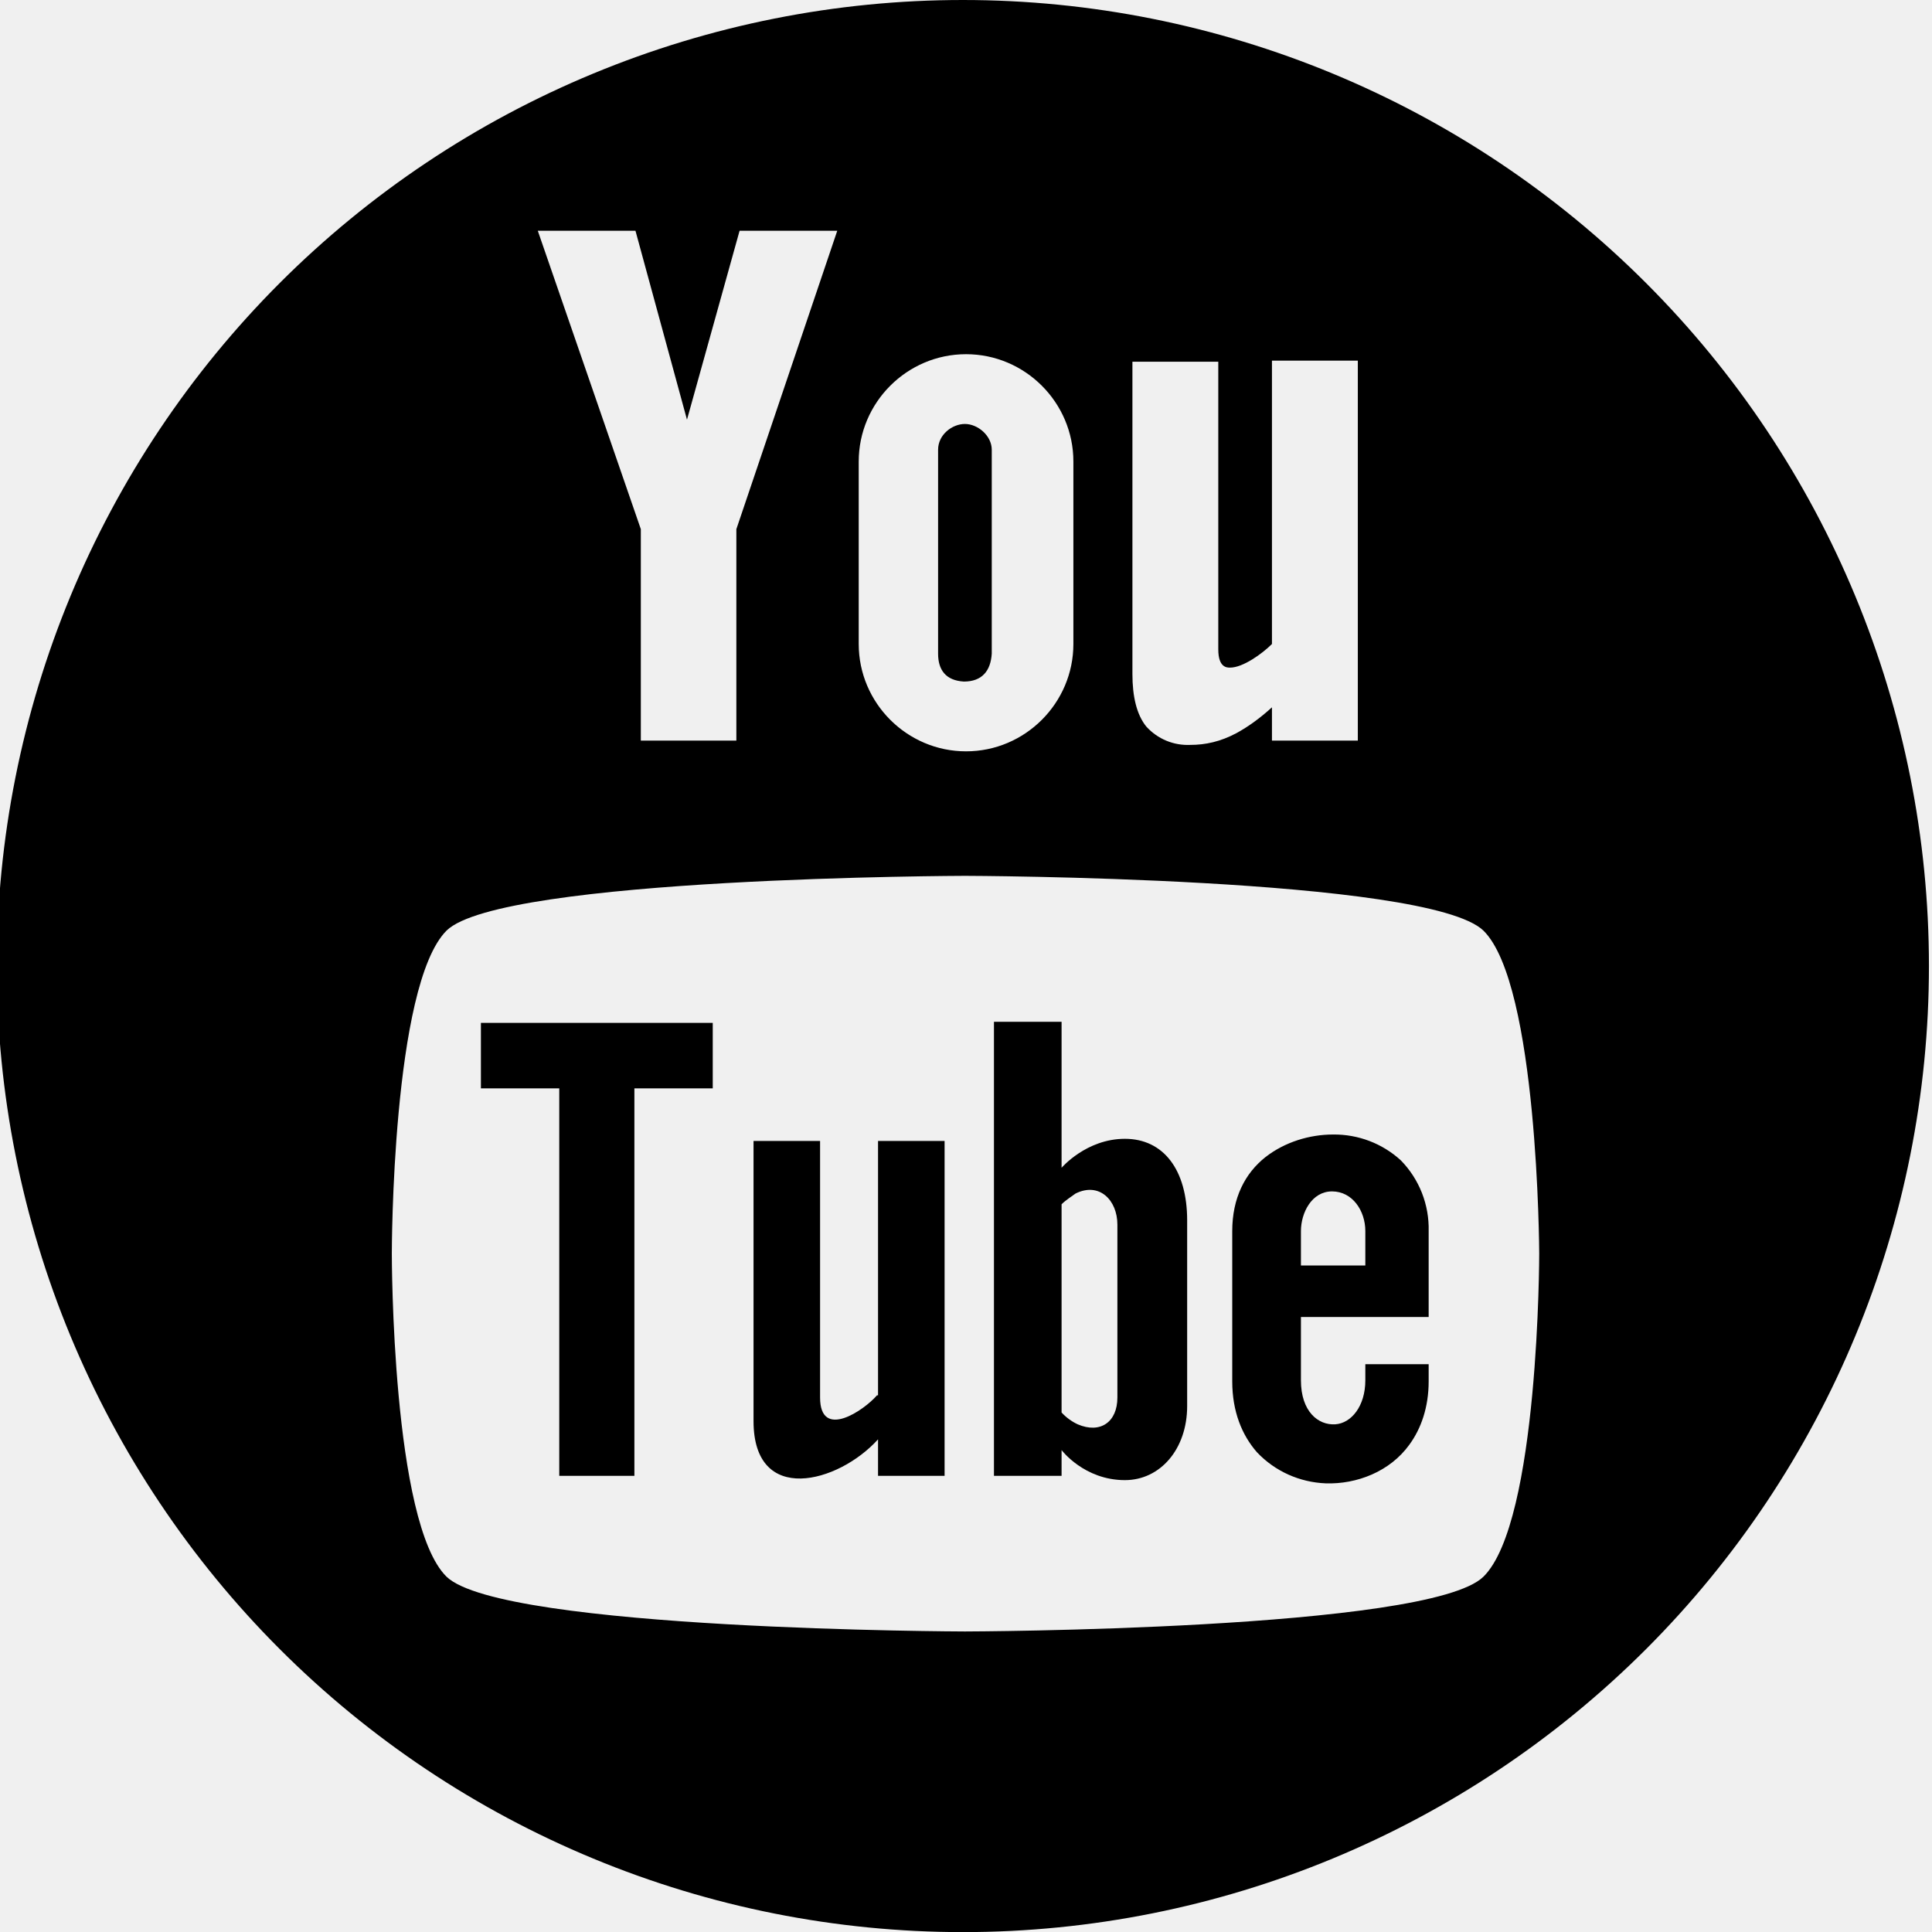
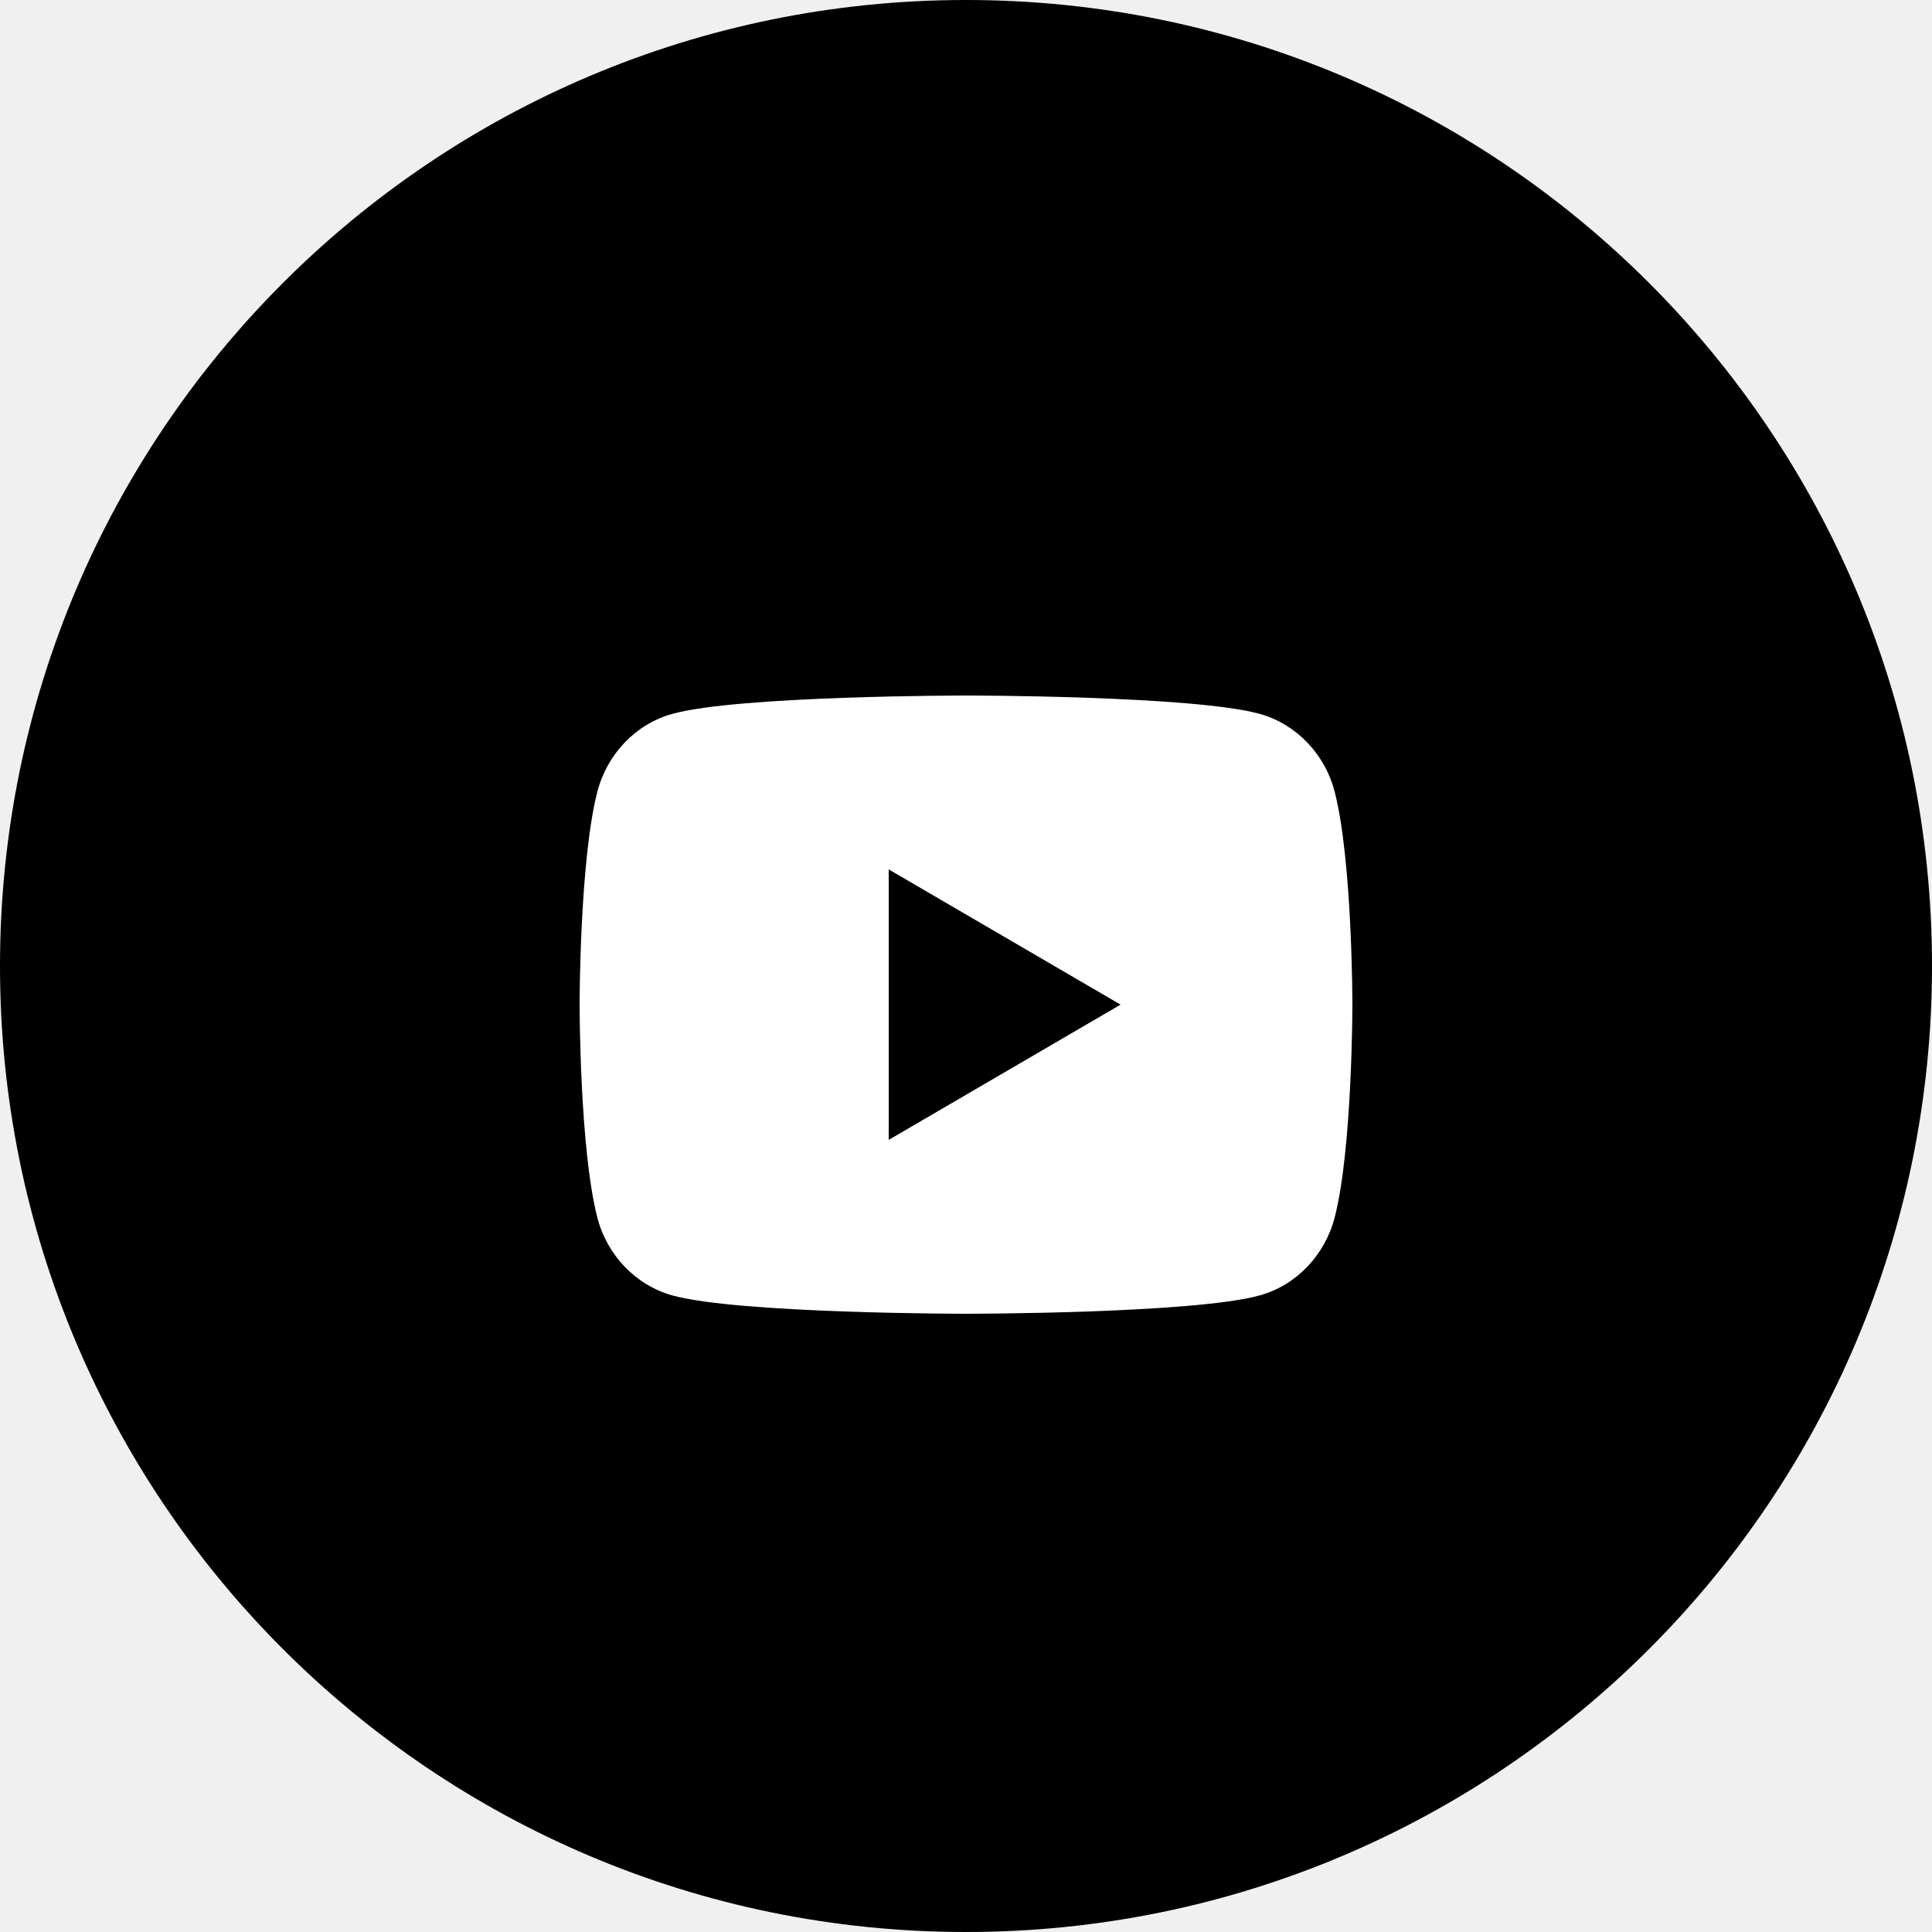
- <svg xmlns="http://www.w3.org/2000/svg" width="36" height="36" viewBox="0 0 36 36" fill="none">
-   <g clip-path="url(#clip0_1902_2023)">
-     <path d="M8.961 20.28H10.421V27.5H11.821V20.28H13.281V19.06H8.961V20.28ZM16.341 26C16.101 26.28 15.281 26.84 15.281 26.04V21.26H14.041V26.48C14.041 28.06 15.621 27.64 16.361 26.82V27.5H17.601V21.26H16.361V26H16.341ZM20.961 21.22C20.241 21.22 19.781 21.76 19.781 21.76V19.04H18.521V27.5H19.781V27.02C19.781 27.02 20.201 27.58 20.961 27.58C21.621 27.58 22.121 27 22.121 26.2V22.74C22.121 21.8 21.681 21.22 20.961 21.22ZM20.821 26.04C20.821 26.5 20.501 26.72 20.081 26.54C19.968 26.487 19.866 26.412 19.781 26.32V22.44C19.861 22.36 19.961 22.3 20.041 22.24C20.481 22.02 20.821 22.36 20.821 22.82V26.04ZM25.441 25.72C25.441 26.2 25.181 26.52 24.881 26.54C24.561 26.56 24.241 26.3 24.241 25.72V24.54H26.621V22.94C26.627 22.696 26.584 22.454 26.495 22.227C26.405 22 26.272 21.794 26.101 21.62C25.757 21.306 25.307 21.135 24.841 21.14C24.401 21.14 23.941 21.28 23.581 21.56C23.201 21.86 22.961 22.32 22.961 22.94V25.74C22.961 26.3 23.141 26.74 23.421 27.06C23.761 27.42 24.221 27.62 24.701 27.64C25.281 27.66 25.901 27.42 26.261 26.92C26.481 26.62 26.621 26.22 26.621 25.74V25.42H25.441V25.72ZM24.241 22.94C24.241 22.6 24.441 22.2 24.821 22.2C25.201 22.2 25.441 22.56 25.441 22.94V23.58H24.241V22.94Z" fill="currentColor" />
-     <path d="M17.941 2.78016e-08C15.578 0 13.237 0.466 11.053 1.371C8.869 2.275 6.885 3.601 5.213 5.273C3.542 6.945 2.216 8.929 1.311 11.113C0.407 13.297 -0.059 15.638 -0.059 18.002C-0.058 20.366 0.407 22.707 1.312 24.891C2.217 27.075 3.543 29.059 5.214 30.73C6.886 32.402 8.871 33.728 11.055 34.632C13.239 35.537 15.579 36.002 17.943 36.002C22.718 36.002 27.296 34.105 30.672 30.729C34.047 27.353 35.944 22.774 35.943 18C35.943 13.226 34.046 8.647 30.67 5.272C27.294 1.896 22.716 -0 17.941 2.78016e-08ZM21.101 6.74H22.701V12.1C22.701 12.44 22.861 12.44 22.921 12.44C23.161 12.44 23.521 12.18 23.701 12V6.72H25.301V13.8H23.701V13.18C23.481 13.38 23.261 13.54 23.041 13.66C22.741 13.82 22.461 13.88 22.181 13.88C22.028 13.887 21.875 13.861 21.733 13.802C21.591 13.743 21.465 13.654 21.361 13.54C21.181 13.32 21.101 12.98 21.101 12.56V6.74ZM16.001 8.6C16.001 7.5 16.901 6.6 18.001 6.6C19.101 6.6 20.001 7.5 20.001 8.6V12C20.001 13.1 19.101 14 18.001 14C16.901 14 16.001 13.1 16.001 12V8.6ZM11.841 4.3L12.801 7.82L13.781 4.3H15.601L13.721 9.86V13.8H11.941V9.86L10.021 4.3H11.841ZM27.641 29.38C26.621 30.38 17.981 30.4 17.981 30.4C17.981 30.4 9.361 30.38 8.321 29.38C7.301 28.38 7.301 23.4 7.301 23.36C7.301 23.34 7.301 18.36 8.321 17.34C9.341 16.34 17.981 16.32 17.981 16.32C17.981 16.32 26.601 16.34 27.641 17.34C28.661 18.34 28.681 23.32 28.681 23.36C28.681 23.36 28.681 28.36 27.641 29.38Z" fill="currentColor" />
-     <path d="M17.96 12.7C18.3 12.7 18.46 12.5 18.48 12.18V8.38C18.48 8.12 18.221 7.9 17.98 7.9C17.741 7.9 17.48 8.1 17.48 8.38V12.18C17.48 12.48 17.62 12.68 17.96 12.7Z" fill="currentColor" />
-   </g>
-   <defs>
-     <clipPath id="clip0_1902_2023">
-       <rect width="36" height="36" fill="white" />
-     </clipPath>
-   </defs>
+ <svg xmlns="http://www.w3.org/2000/svg" width="50" height="50" viewBox="0 0 50 50" fill="none">
+   <circle cx="25" cy="25" r="25" fill="currentColor" />
+   <path d="M34.543 20.498C35 22.28 35 26 35 26C35 26 35 29.72 34.543 31.502C34.289 32.487 33.546 33.262 32.605 33.524C30.896 34 25 34 25 34C25 34 19.107 34 17.395 33.524C16.45 33.258 15.708 32.484 15.457 31.502C15 29.72 15 26 15 26C15 26 15 22.28 15.457 20.498C15.711 19.513 16.454 18.738 17.395 18.476C19.107 18 25 18 25 18C25 18 30.896 18 32.605 18.476C33.55 18.742 34.292 19.516 34.543 20.498ZM23 29.5L29 26L23 22.5V29.5Z" fill="white" />
</svg>
